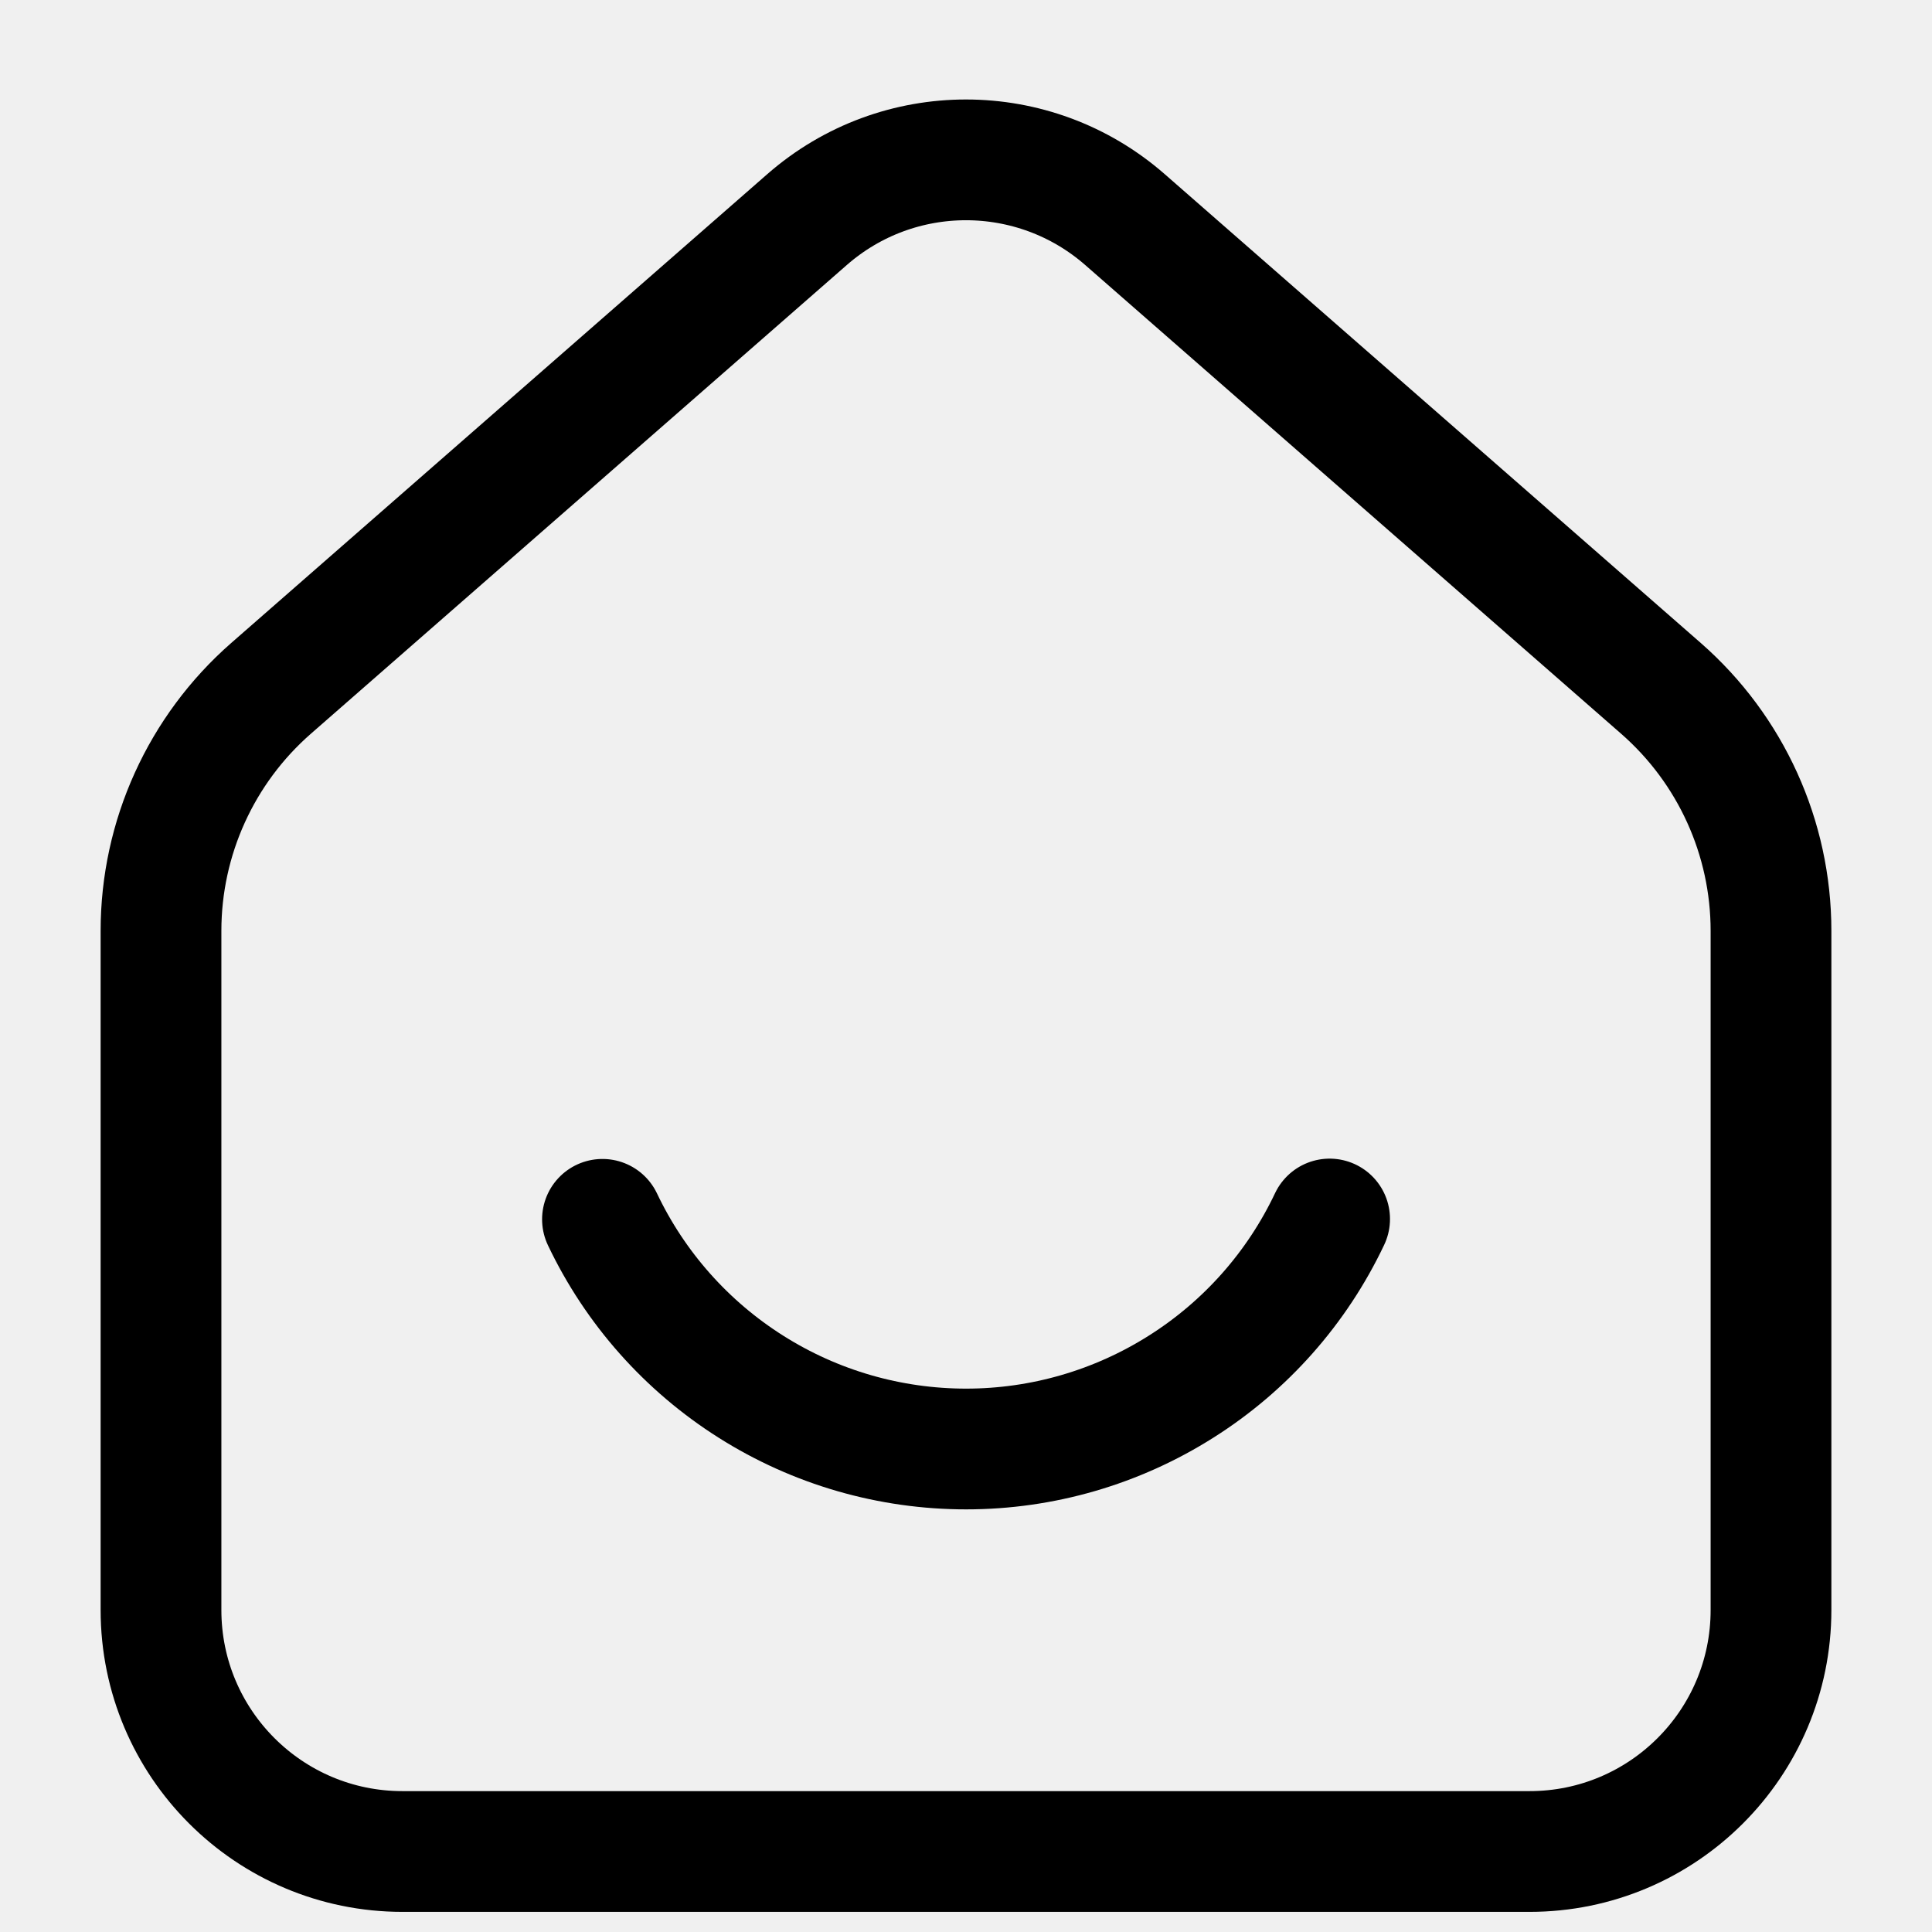
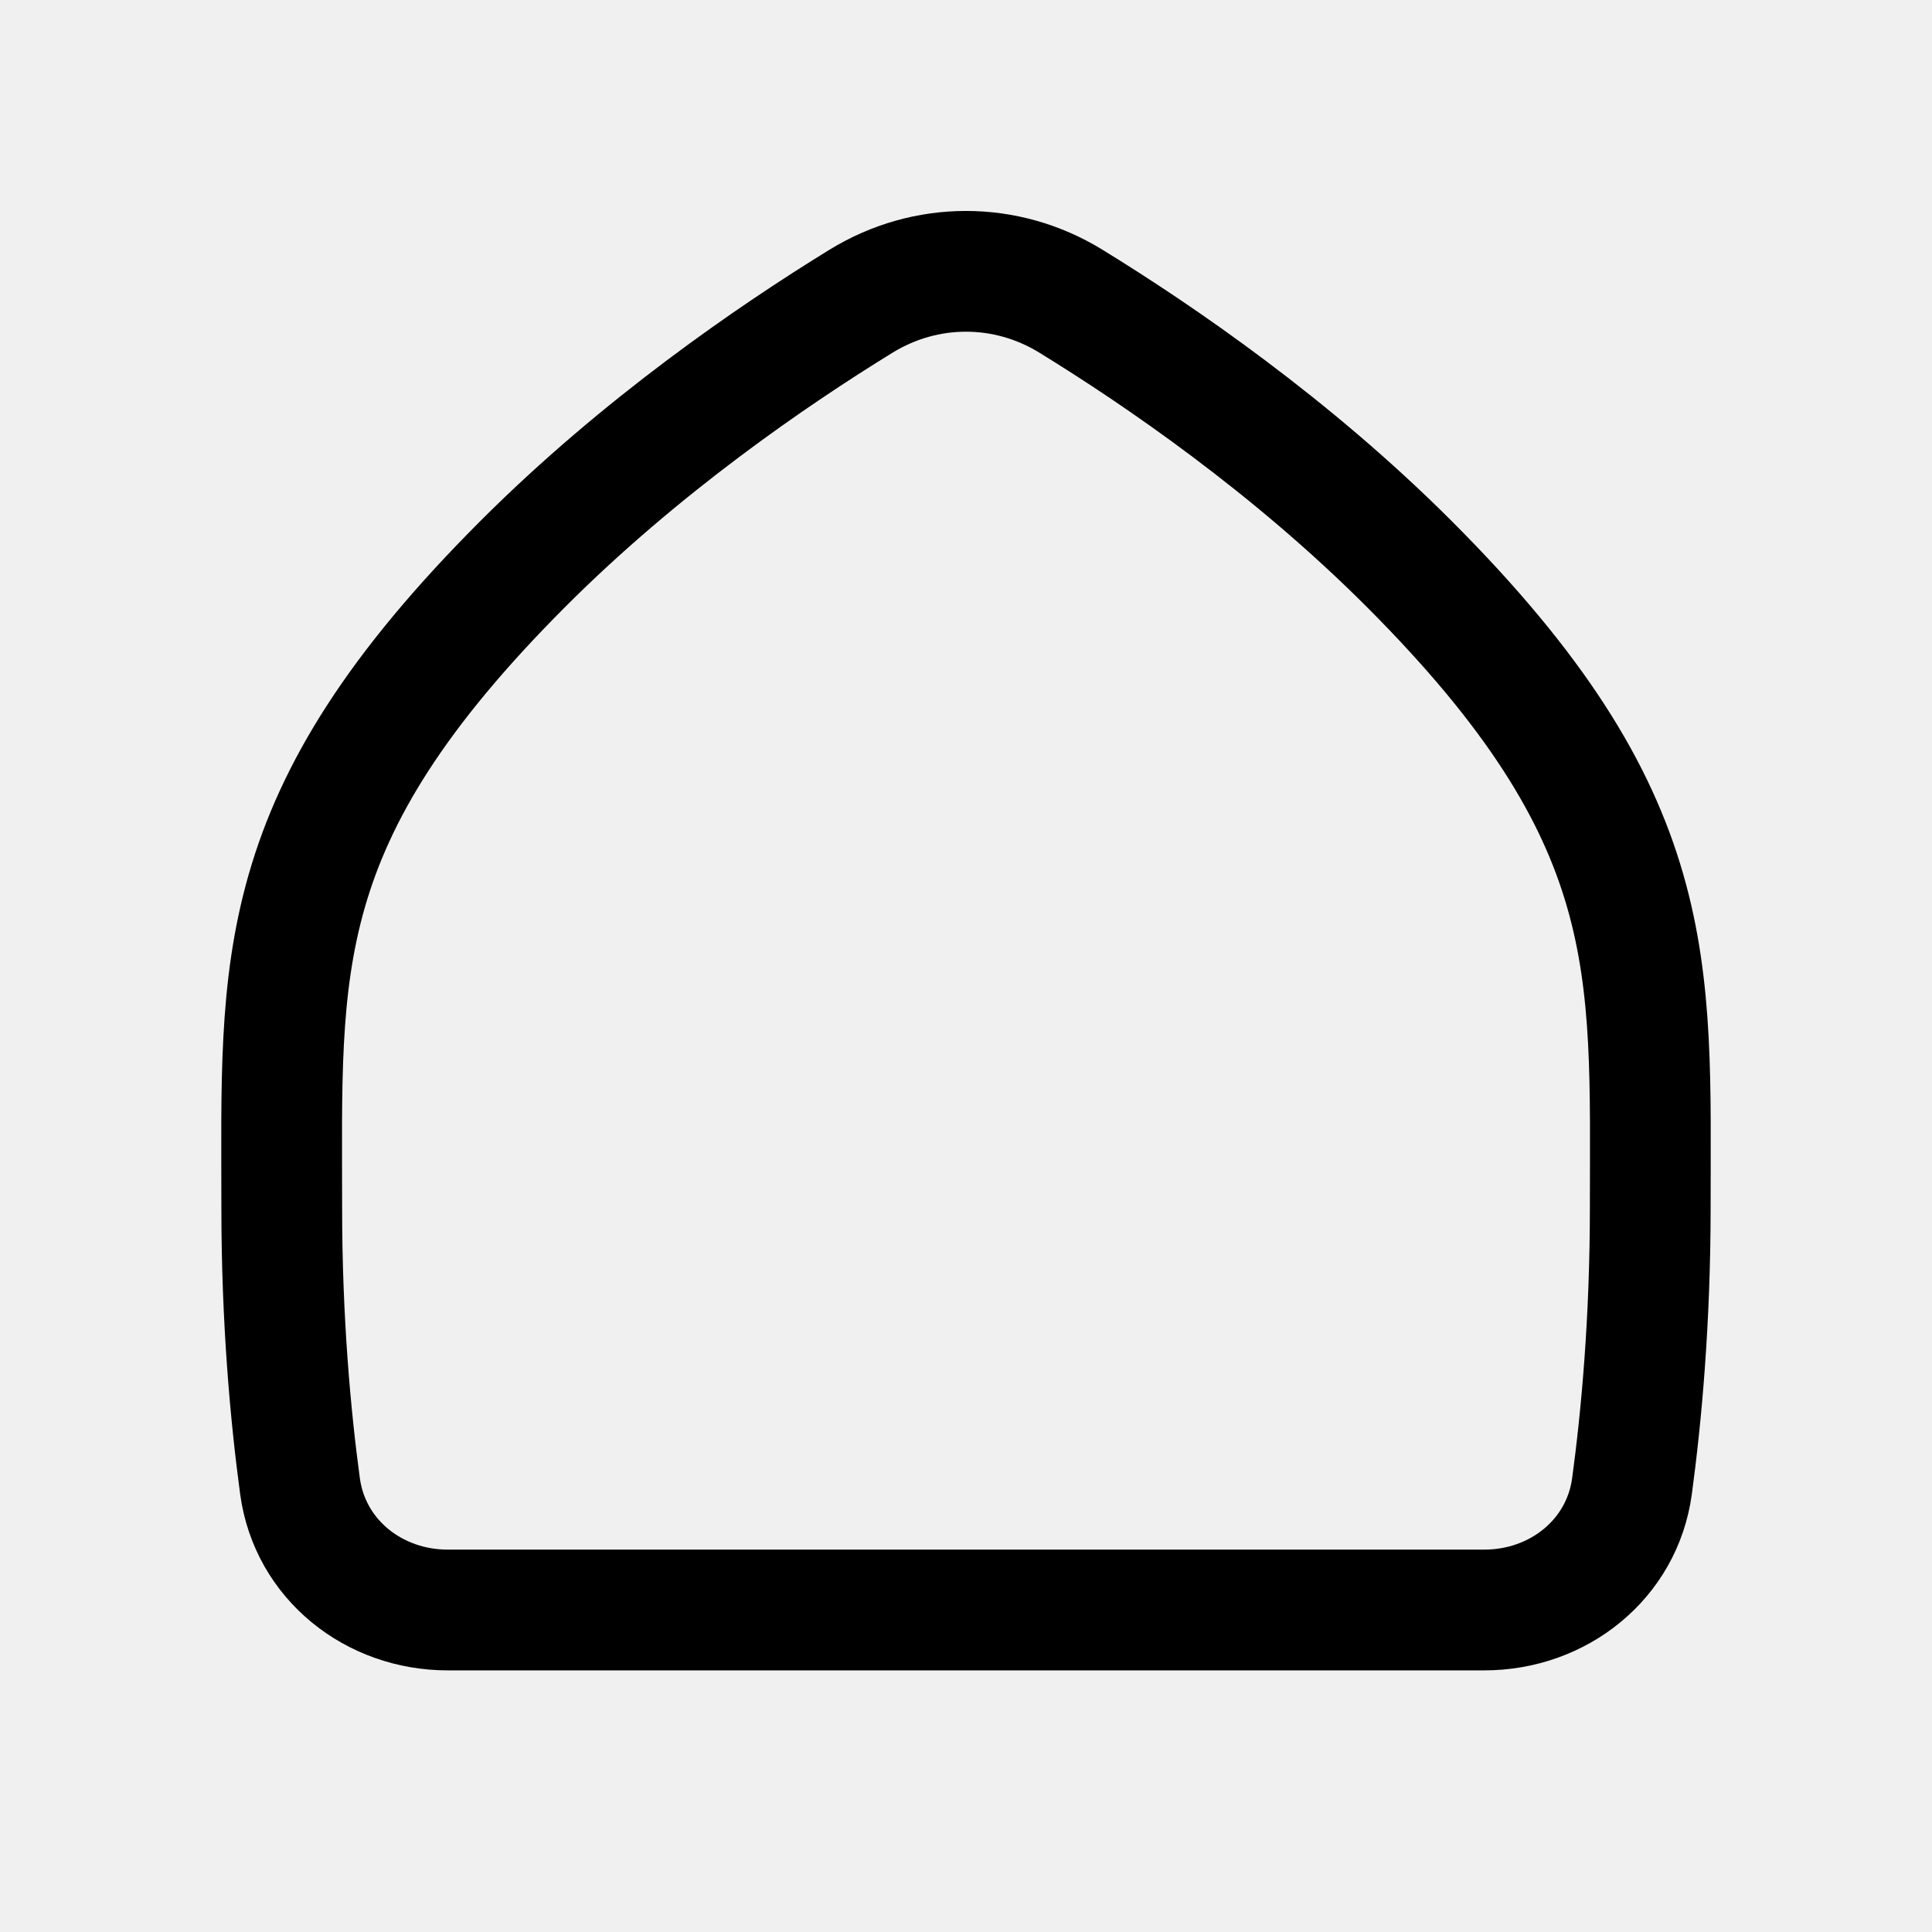
<svg xmlns="http://www.w3.org/2000/svg" width="800px" height="800px" viewBox="0 0 24 24" fill="none">
-   <g id="style=linear" clip-path="url(#clip0_1_184)">
-     <g id="home-smile">
-       <path id="vector" d="M19 23H5C3.343 23 2 21.657 2 20V11.563C2 10.409 2.498 9.312 3.366 8.552L10.025 2.728C11.156 1.738 12.844 1.739 13.975 2.728L20.634 8.552C21.502 9.312 22 10.409 22 11.563V20C22 21.657 20.657 23 19 23Z" stroke="#000000" stroke-width="1.5" stroke-linecap="round" />
-       <path id="vector_2" d="M7.484 15.147C7.89 16.001 8.53 16.722 9.33 17.227C10.13 17.733 11.056 18 12.002 18C12.948 18 13.874 17.731 14.673 17.225C15.473 16.72 16.112 15.998 16.517 15.143" stroke="#000000" stroke-width="1.5" stroke-linecap="round" stroke-linejoin="round" />
-     </g>
-   </g>
-   <defs>
-     <clipPath id="clip0_1_184">
-       <rect width="24" height="24" fill="white" transform="translate(0 24) rotate(-90)" />
-     </clipPath>
-   </defs>
+   <path d="M18.438 20C19.356 20 20.149 19.373 20.273 18.463C20.39 17.599 20.5 16.41 20.5 15C20.5 12 20.668 10.168 17.5 7C16.039 5.539 14.406 4.419 13.302 3.741C12.498 3.247 11.502 3.247 10.697 3.741C9.594 4.419 7.961 5.539 6.5 7C3.332 10.168 3.5 12 3.5 15C3.5 16.41 3.61 17.599 3.727 18.463C3.851 19.373 4.644 20 5.562 20H18.438Z" stroke="#000000" stroke-width="1.5" stroke-linecap="round" stroke-linejoin="round" />
</svg>
